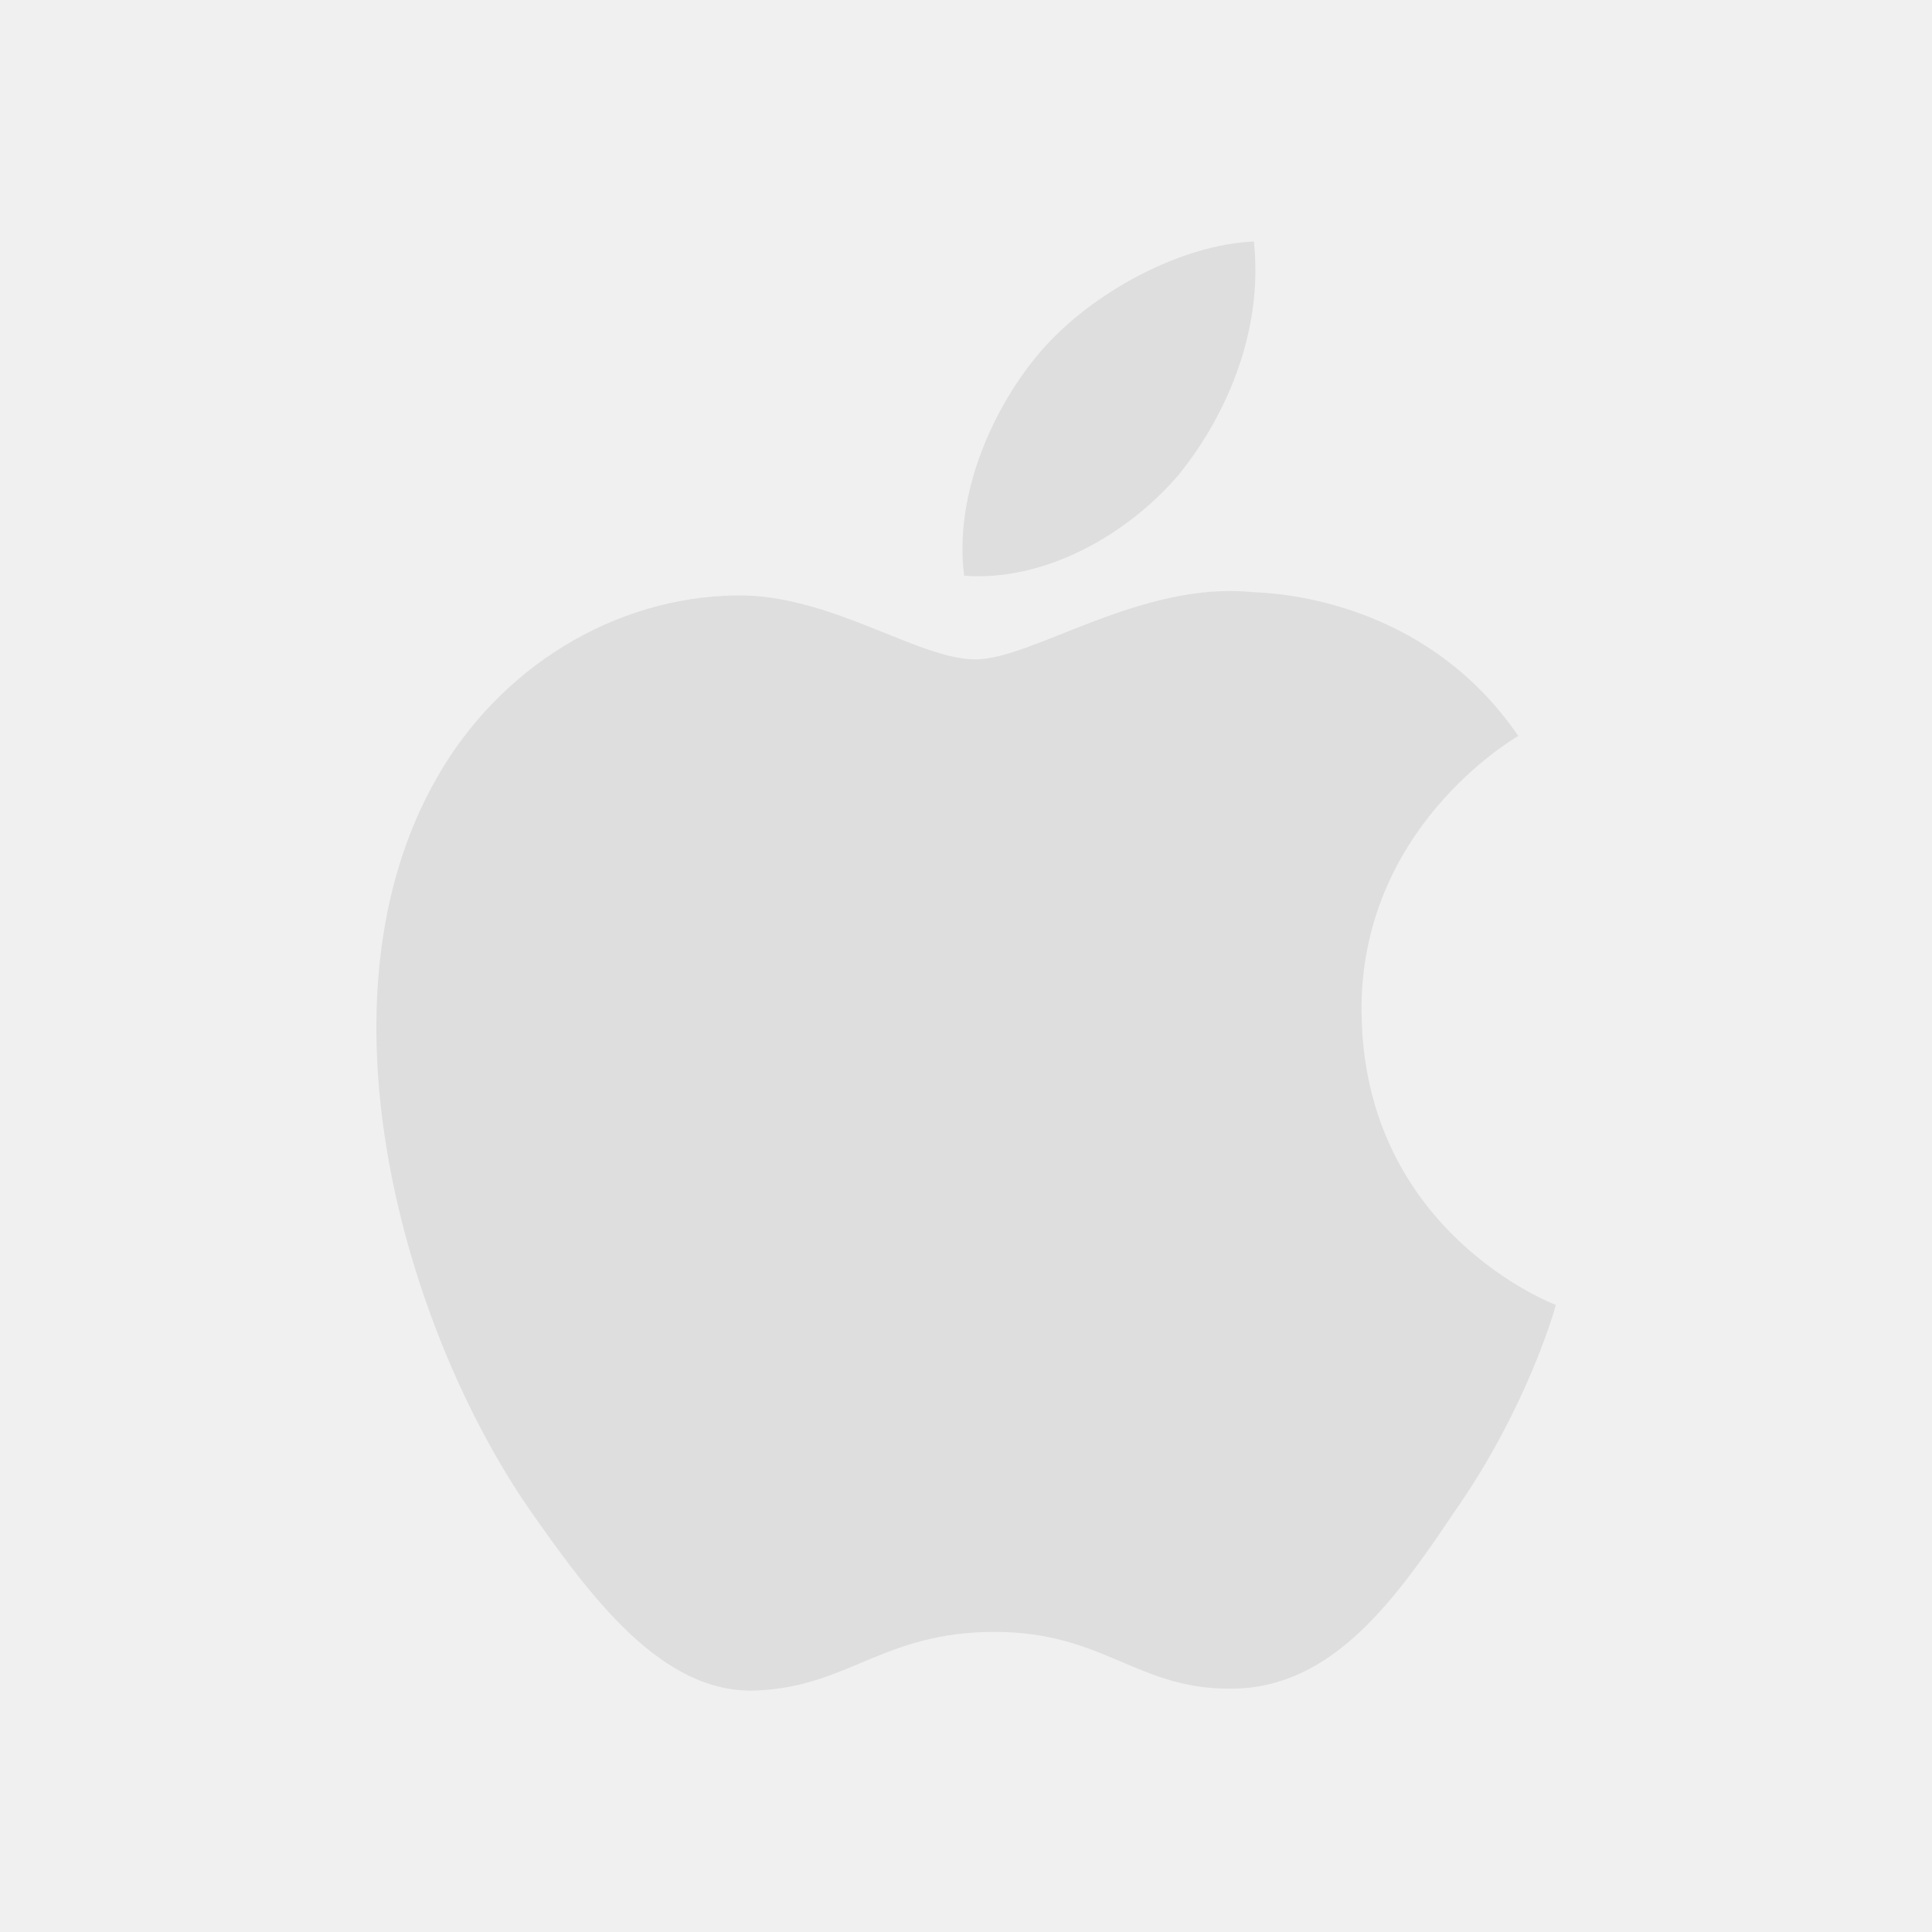
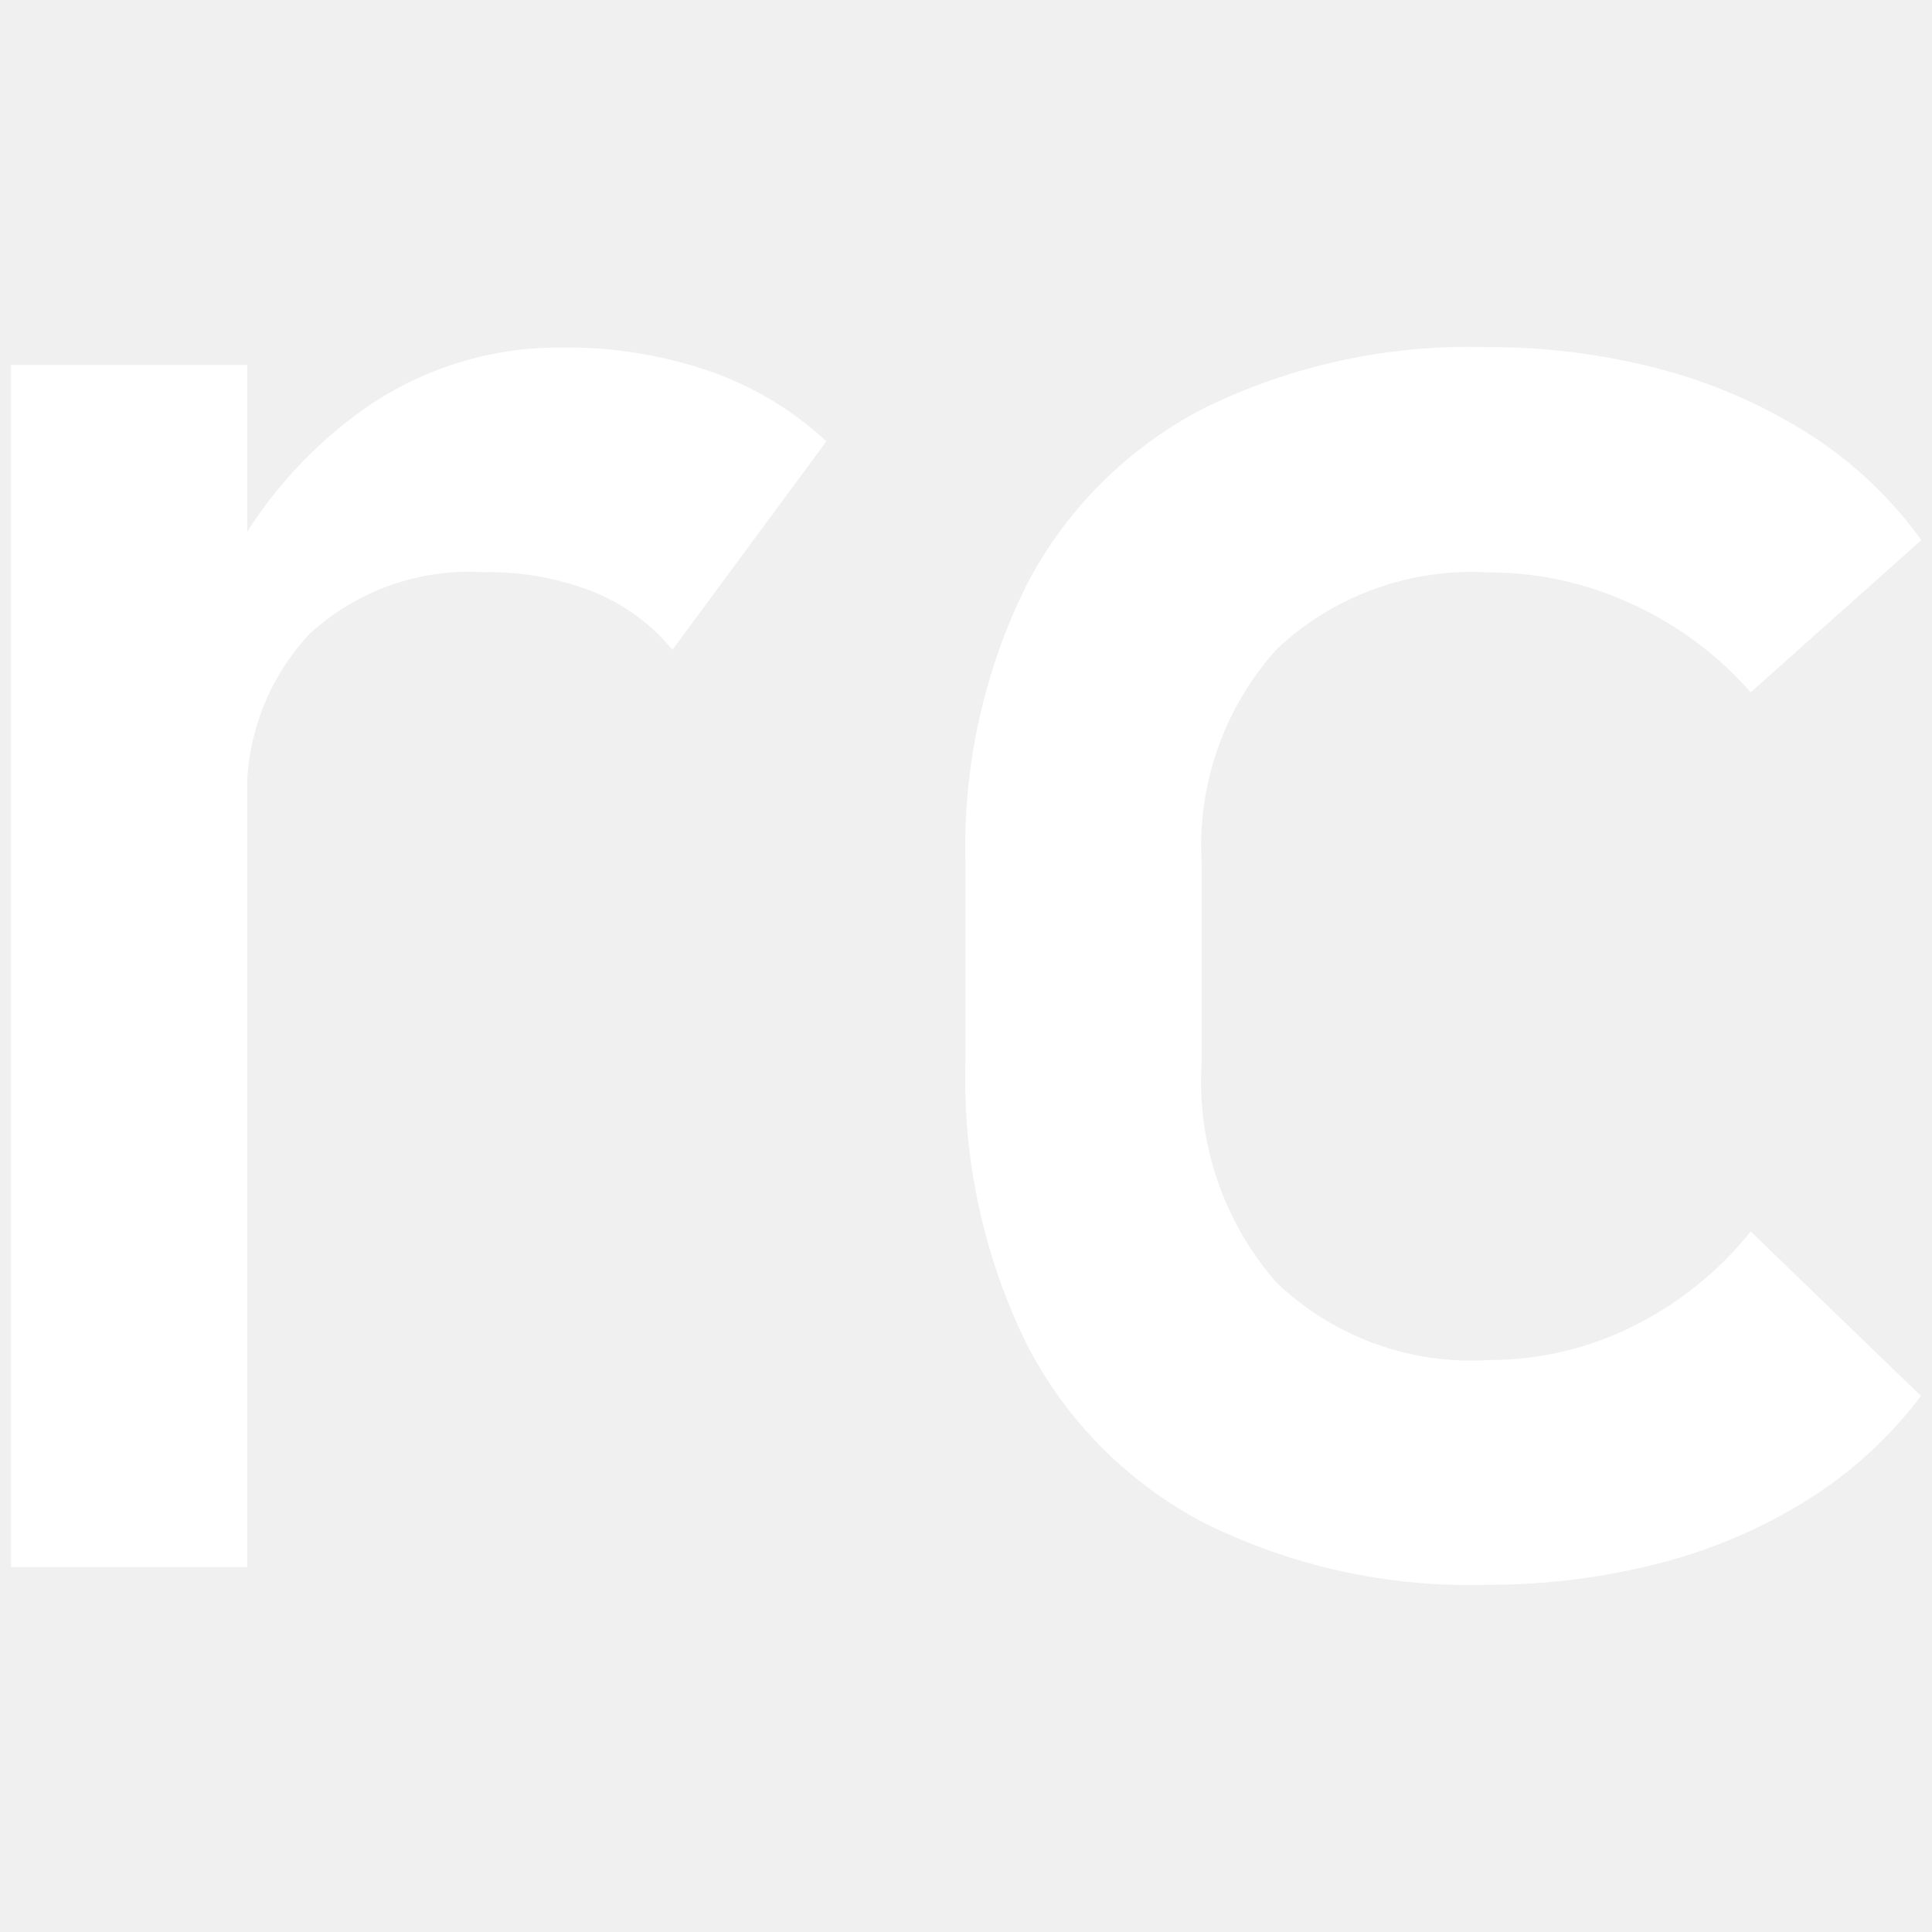
- <svg xmlns="http://www.w3.org/2000/svg" xmlns:ns1="http://www.openswatchbook.org/uri/2009/osb" width="24" height="24" id="svg11300" version="1.0" style="display:inline;enable-background:new">
-   <defs id="defs3">
-     <linearGradient id="selected_bg_color" ns1:paint="solid">
-       <stop style="stop-color:#5294e2;stop-opacity:1;" offset="0" id="stop4140" />
-     </linearGradient>
-   </defs>
-   <g style="display:inline" id="layer1" transform="translate(0,-276)">
-     <path d="m 14.65,281.888 c 0.621,-0.773 1.042,-1.823 0.926,-2.888 -0.894,0.037 -2.008,0.621 -2.654,1.372 -0.57,0.666 -1.077,1.754 -0.945,2.78 1.004,0.075 2.031,-0.508 2.674,-1.264 z m 2.263,6.688 c -0.021,-2.276 1.863,-3.382 1.948,-3.434 -1.066,-1.556 -2.719,-1.767 -3.301,-1.786 -1.389,-0.142 -2.734,0.835 -3.442,0.835 -0.721,-1e-4 -1.81,-0.818 -2.983,-0.794 -1.512,0.023 -2.927,0.898 -3.702,2.254 -1.595,2.771 -0.406,6.84 1.126,9.074 0.768,1.1 1.662,2.324 2.835,2.275 1.147,-0.044 1.575,-0.728 2.961,-0.728 1.372,0 1.774,0.728 2.971,0.705 1.232,-0.02 2.007,-1.102 2.748,-2.206 0.883,-1.26 1.239,-2.495 1.253,-2.561 -0.027,-0.01 -2.388,-0.908 -2.413,-3.633 z" style="display:inline;fill:#dedede;fill-opacity:1;fill-rule:evenodd;stroke-width:0.2;enable-background:new" id="path121" />
+ <svg xmlns="http://www.w3.org/2000/svg" width="24" height="24" viewBox="0 0 24 24">
+   <g>
+     <path d="M.137,4.533H3.072V19.467H.137Zm7.237,2.82a3.548,3.548,0,0,0-1.367-.245,2.928,2.928,0,0,0-2.165.77,2.887,2.887,0,0,0-.77,2.136l-.3-2.877A5.489,5.489,0,0,1,4.554,5.058a4.216,4.216,0,0,1,2.417-.741,5.467,5.467,0,0,1,1.849.295,4.143,4.143,0,0,1,1.446.87L8.353,8.072A2.465,2.465,0,0,0,7.374,7.353Z" fill="#fff" />
+     <path d="M14.964,18.921A5.165,5.165,0,0,1,12.755,16.7a7.477,7.477,0,0,1-.762-3.511v-2.46a7.325,7.325,0,0,1,.762-3.468,5.142,5.142,0,0,1,2.209-2.194,7.46,7.46,0,0,1,3.489-.755,8.31,8.31,0,0,1,2.194.28A6.548,6.548,0,0,1,22.5,5.41a5.047,5.047,0,0,1,1.367,1.3L21.748,8.6A4.4,4.4,0,0,0,20.266,7.5a4.208,4.208,0,0,0-1.77-.389,3.53,3.53,0,0,0-2.633.95,3.653,3.653,0,0,0-.935,2.676v2.46a3.782,3.782,0,0,0,.928,2.734,3.493,3.493,0,0,0,2.64.964,3.994,3.994,0,0,0,1.784-.417,4.349,4.349,0,0,0,1.468-1.18l2.115,2.043a5.242,5.242,0,0,1-1.381,1.273,6.508,6.508,0,0,1-1.849.8,8.472,8.472,0,0,1-2.18.273A7.4,7.4,0,0,1,14.964,18.921Z" fill="#fff" />
  </g>
</svg>
